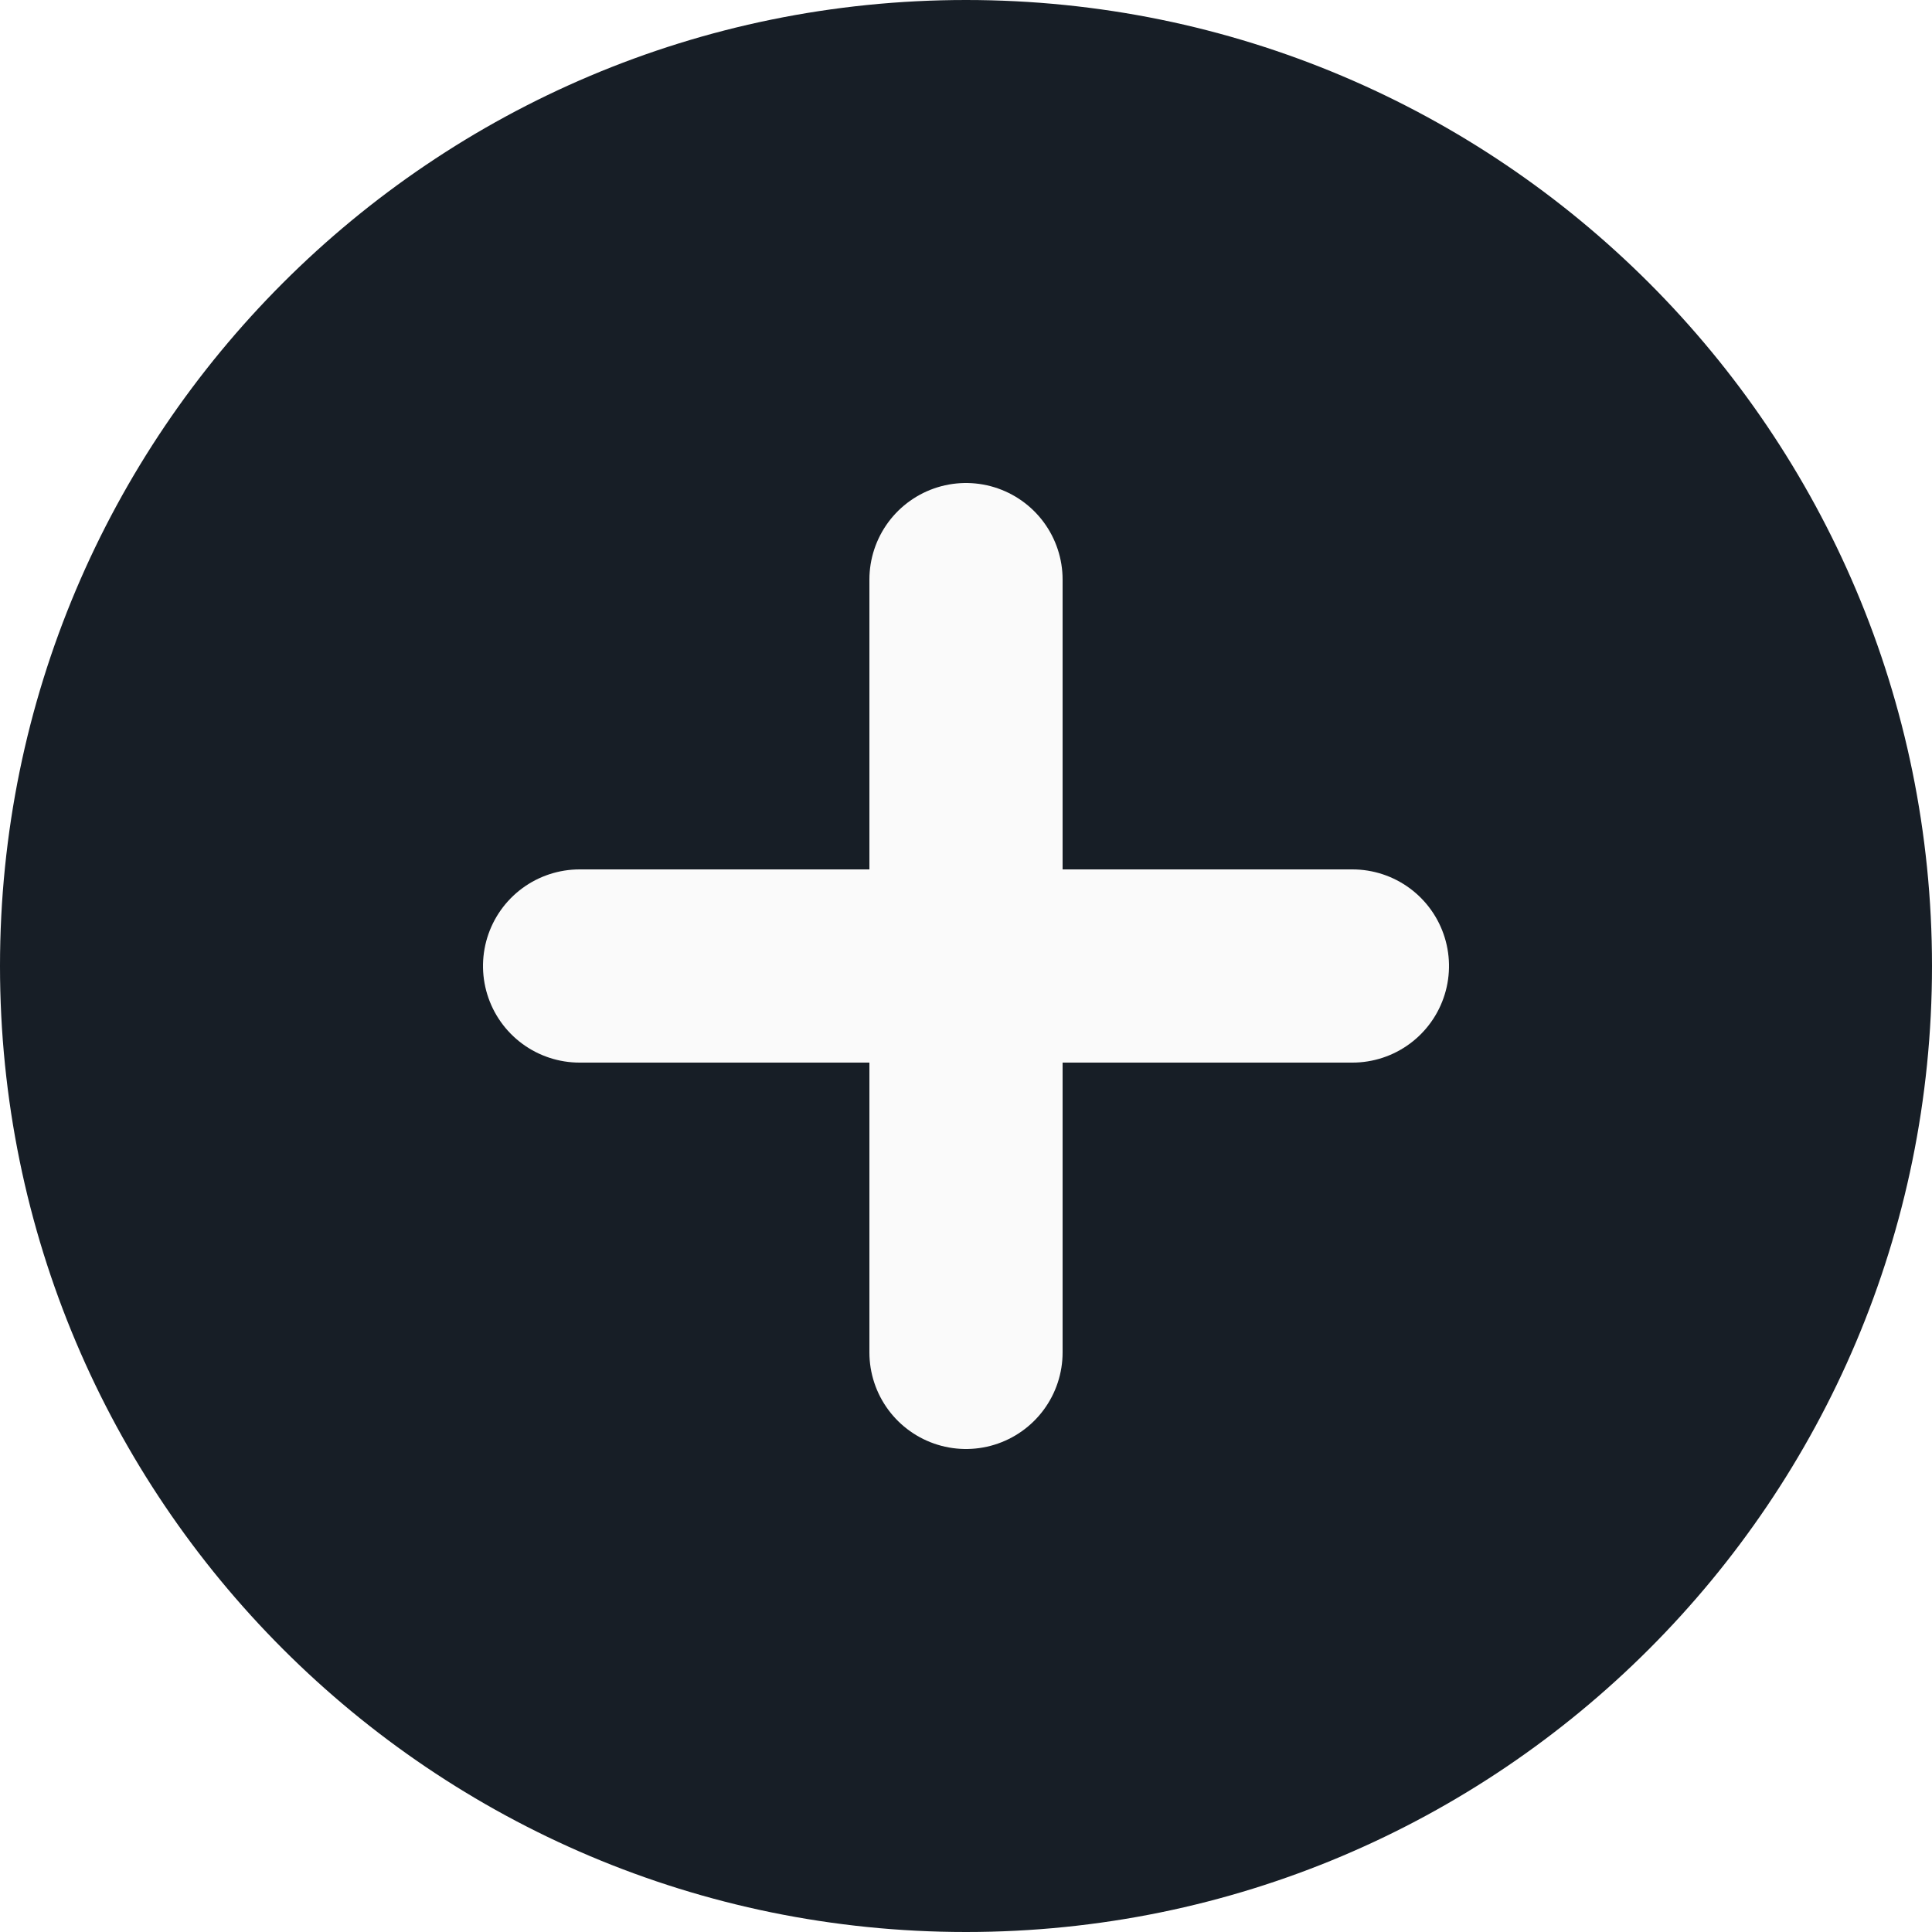
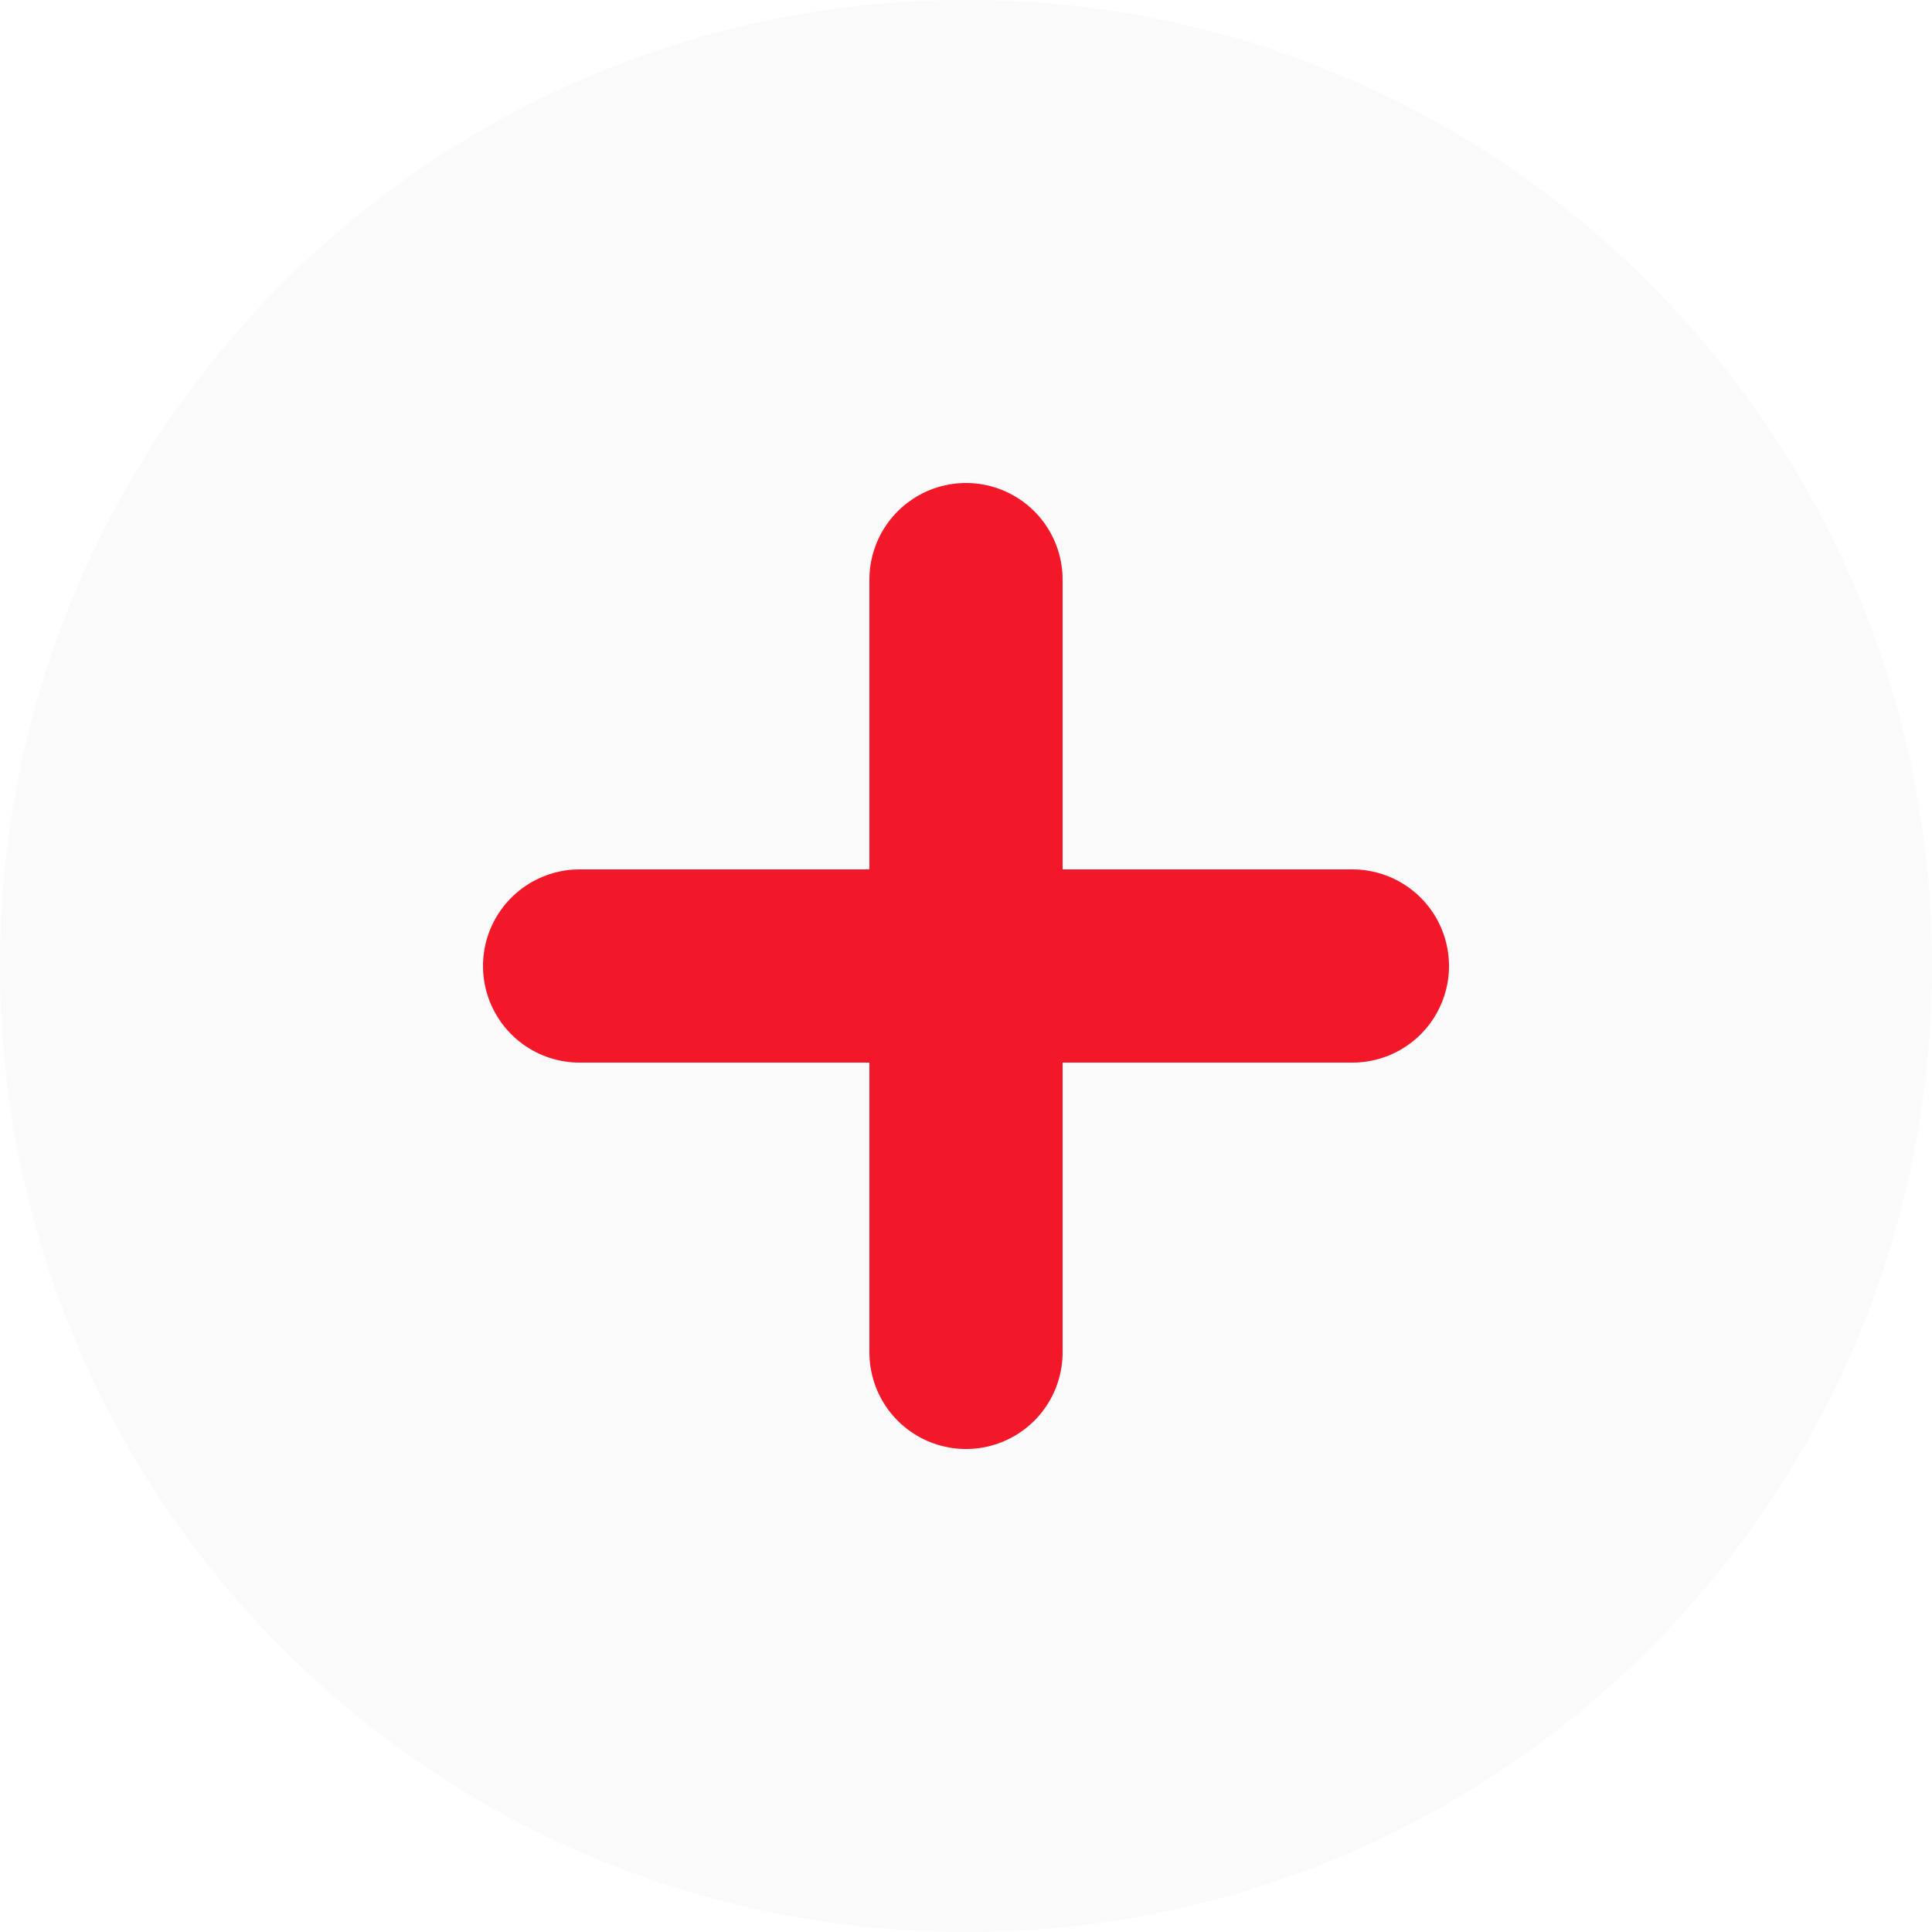
<svg xmlns="http://www.w3.org/2000/svg" width="20" height="20" viewBox="0 0 20 20">
-   <circle id="Ellipse_21" data-name="Ellipse 21" cx="10" cy="10" r="10" fill="#171e26" />
+   <circle id="Ellipse_21" data-name="Ellipse 21" cx="10" cy="10" r="10" fill="#fafafa" />
  <g id="Group_280" data-name="Group 280" transform="translate(6 6)">
-     <path id="Path_511" data-name="Path 511" d="M0,0V8" transform="translate(8 4) rotate(90)" fill="none" stroke="#fafafa" stroke-linecap="round" stroke-width="2" />
-     <path id="Path_512" data-name="Path 512" d="M0,0V8" transform="translate(4 8) rotate(180)" fill="none" stroke="#fafafa" stroke-linecap="round" stroke-width="2" />
+     <path id="Path_511" data-name="Path 511" d="M0,0V8" transform="translate(8 4) rotate(90)" fill="none" stroke="#f2182a" stroke-linecap="round" stroke-width="2" />
+     <path id="Path_512" data-name="Path 512" d="M0,0V8" transform="translate(4 8) rotate(180)" fill="none" stroke="#f2182a" stroke-linecap="round" stroke-width="2" />
  </g>
</svg>
